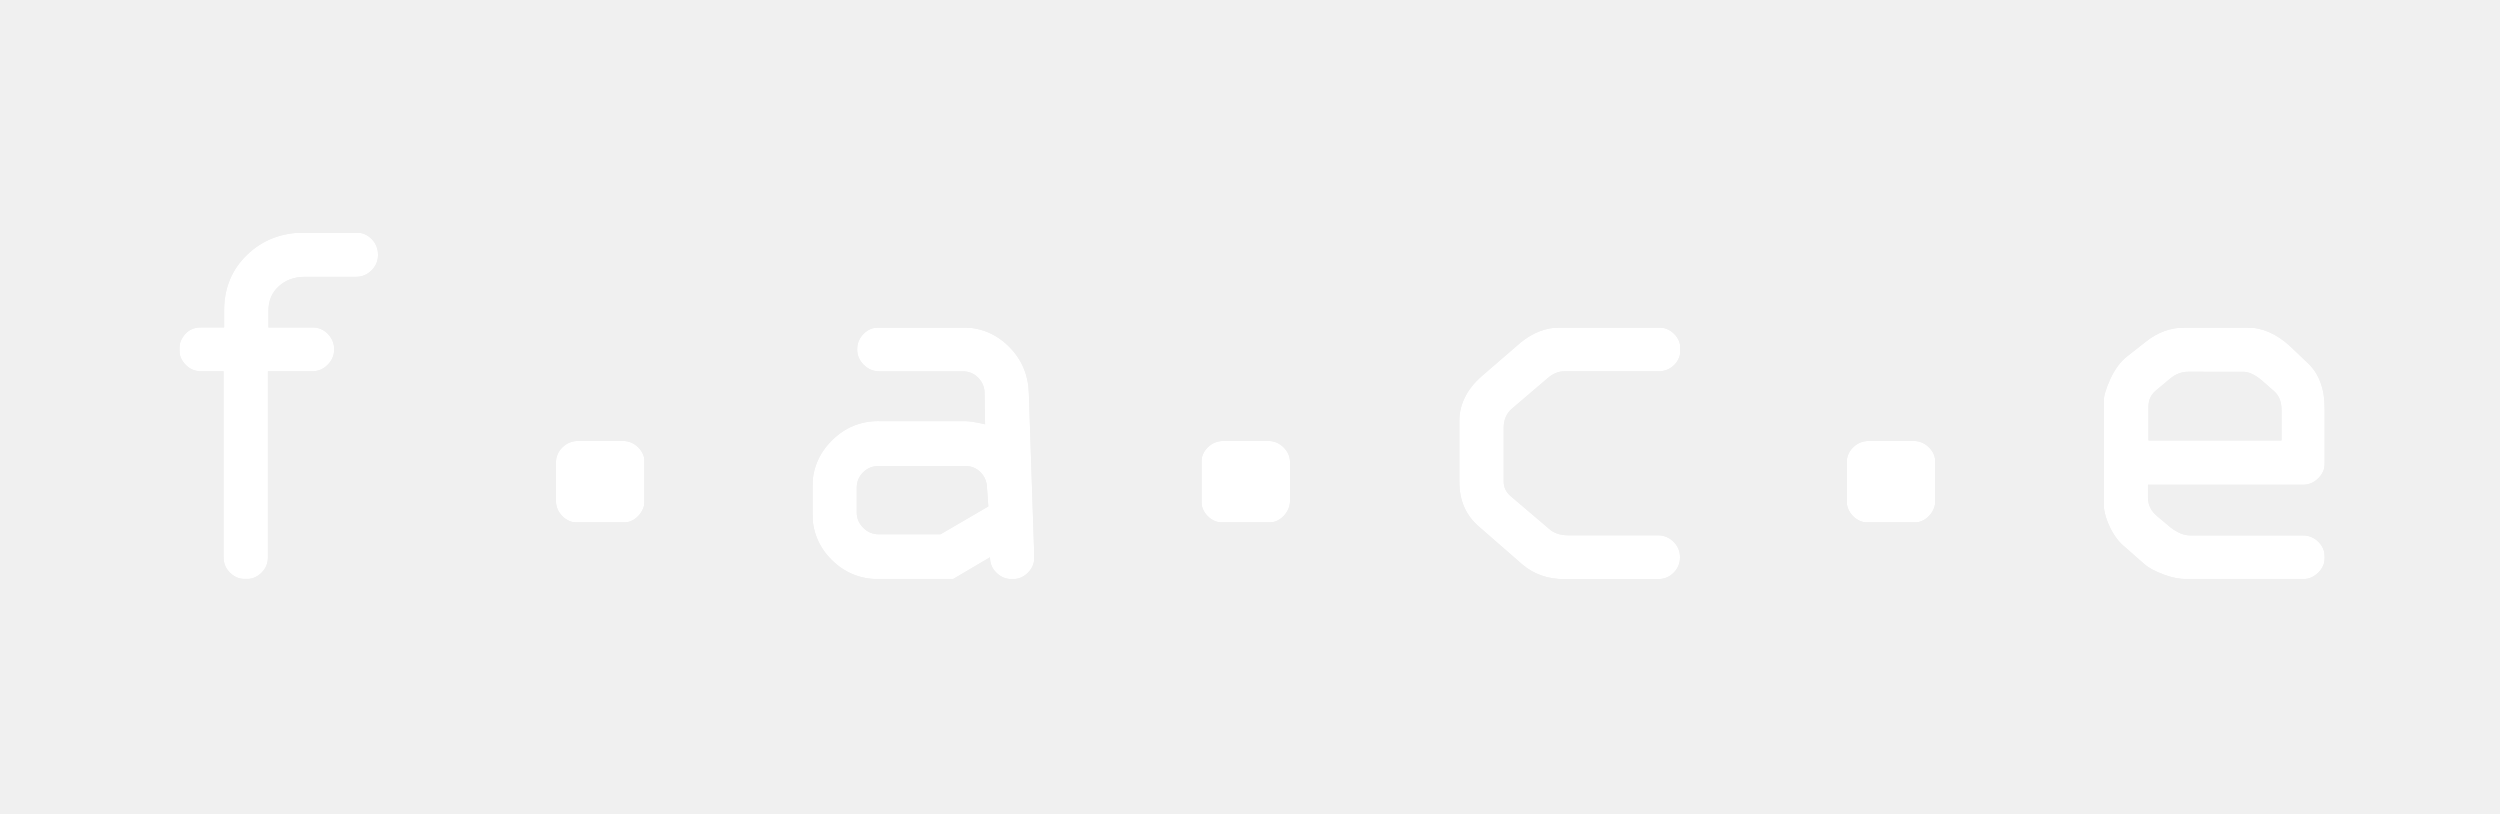
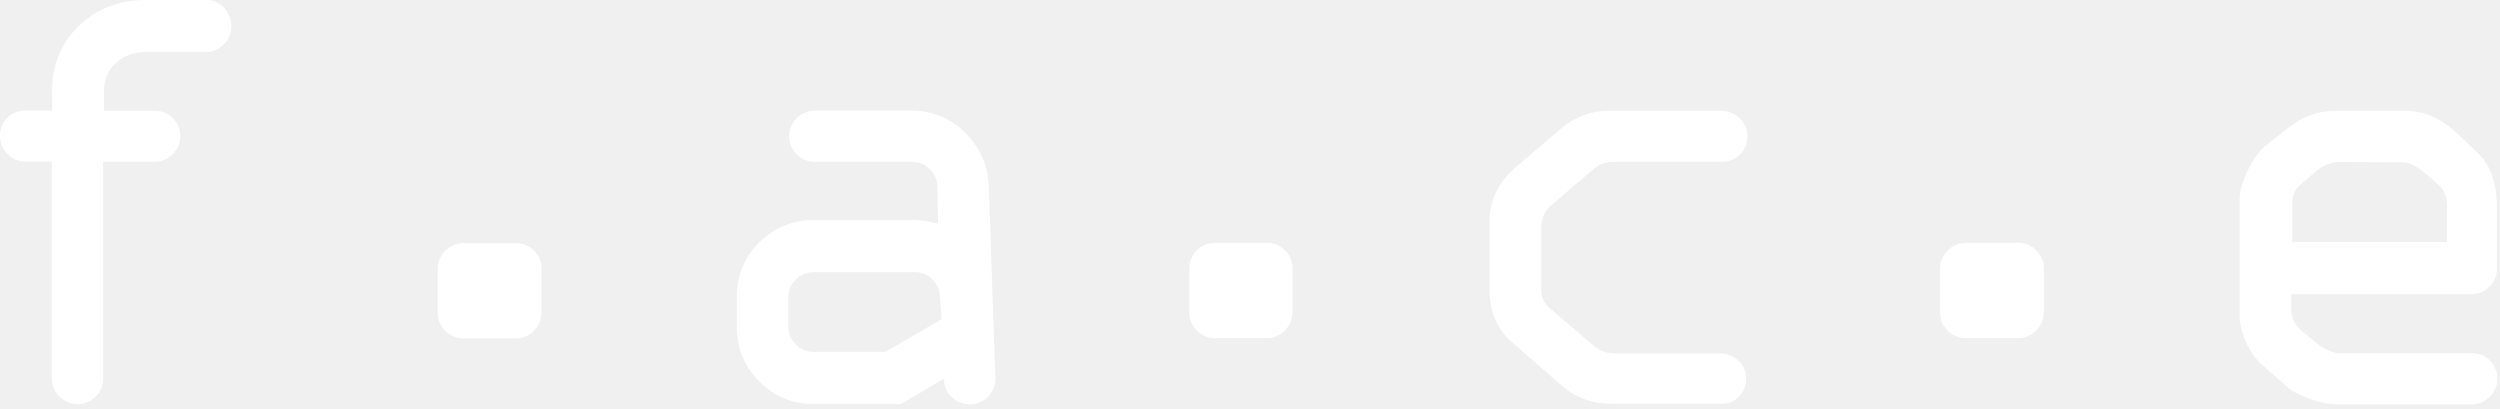
- <svg xmlns="http://www.w3.org/2000/svg" width="1122" height="365" fill="none">
-   <mask id="a" width="964" height="158" x="80" y="104" maskUnits="userSpaceOnUse" style="mask-type:luminance">
-     <path fill="#fff" d="M1044 261.333V104H80v157.333z" />
-   </mask>
-   <g mask="url(#a)">
-     <mask id="b" width="90" height="156" x="80" y="104" maskUnits="userSpaceOnUse" style="mask-type:luminance">
-       <path fill="#fff" d="M169.656 104.359V260H80.453V104.359z" />
-     </mask>
-     <g mask="url(#b)">
-       <mask id="c" width="90" height="156" x="80" y="104" maskUnits="userSpaceOnUse" style="mask-type:luminance">
-         <path fill="#fff" d="M136.776 104.359c-10.302 0-18.916 3.313-25.823 9.938-6.911 6.625-10.364 14.995-10.364 25.052v7.599H90.287c-3.047 0-5.443.995-7.193 3.005-1.667 1.891-2.557 4.026-2.64 6.443v.792c.083 2.5 1.057 4.671 2.864 6.52 1.932 1.974 4.245 2.927 6.969 2.927h10.057v83.469c0 2.745.974 5.057 2.927 6.969q2.928 2.866 7.13 2.865c2.662 0 4.959-.954 6.912-2.865 1.969-1.912 2.922-4.224 2.922-6.969v-83.469h19.916c2.641 0 4.953-.974 6.907-2.927 1.932-1.948 2.927-4.244 2.927-6.906 0-2.724-.995-5.057-2.927-7.031-1.891-1.891-4.125-2.802-6.646-2.802h-19.933v-7.599c0-4.453 1.547-8.089 4.636-10.891 3.088-2.807 6.969-4.229 11.661-4.229h23.042c2.661 0 4.958-.974 6.927-2.906 1.953-1.969 2.906-4.266 2.906-6.906 0-2.823-.953-5.204-2.843-7.152-1.933-1.953-4.25-2.927-6.99-2.927z" />
-       </mask>
-       <g mask="url(#c)">
-         <mask id="d" width="91" height="156" x="80" y="104" maskUnits="userSpaceOnUse" style="mask-type:luminance">
-           <path fill="#fff" d="M170.667 260V104H80v156z" />
-         </mask>
-         <g mask="url(#d)">
-           <mask id="e" width="90" height="156" x="80" y="104" maskUnits="userSpaceOnUse" style="mask-type:luminance">
-             <path fill="#fff" d="M169.656 104.359V260H80.453V104.359z" />
-           </mask>
-           <g mask="url(#e)">
-             <mask id="f" width="90" height="156" x="80" y="104" maskUnits="userSpaceOnUse" style="mask-type:luminance">
-               <path fill="#fff" d="M136.776 104.359c-10.302 0-18.916 3.313-25.823 9.938-6.911 6.625-10.364 14.995-10.364 25.052v7.599H90.287c-3.047 0-5.443.995-7.193 3.005-1.667 1.891-2.557 4.026-2.64 6.443v.792c.083 2.5 1.057 4.671 2.864 6.52 1.932 1.974 4.245 2.927 6.969 2.927h10.057v83.469c0 2.745.974 5.057 2.927 6.969q2.928 2.866 7.13 2.865c2.662 0 4.959-.954 6.912-2.865 1.969-1.912 2.922-4.224 2.922-6.969v-83.469h19.916c2.641 0 4.953-.974 6.907-2.927 1.932-1.948 2.927-4.244 2.927-6.906 0-2.724-.995-5.057-2.927-7.031-1.891-1.891-4.125-2.802-6.646-2.802h-19.933v-7.599c0-4.453 1.547-8.089 4.636-10.891 3.088-2.807 6.969-4.229 11.661-4.229h23.042c2.661 0 4.958-.974 6.927-2.906 1.953-1.969 2.906-4.266 2.906-6.906 0-2.823-.953-5.204-2.843-7.152-1.933-1.953-4.25-2.927-6.99-2.927z" />
-             </mask>
-             <g mask="url(#f)">
-               <path fill="#fff" d="M80.453 104.359h89.203v155.407H80.453z" />
-             </g>
-           </g>
-         </g>
-       </g>
-     </g>
-     <mask id="g" width="41" height="38" x="249" y="197" maskUnits="userSpaceOnUse" style="mask-type:luminance">
-       <path fill="#fff" d="M289.333 197.891v36.776h-39.828v-36.776z" />
-     </mask>
-     <g mask="url(#g)">
-       <mask id="h" width="41" height="38" x="249" y="197" maskUnits="userSpaceOnUse" style="mask-type:luminance">
-         <path fill="#fff" d="M259.583 197.891h19.911c2.646 0 4.959.958 6.912 2.864 1.948 1.891 2.927 4.229 2.927 6.974v16.74c0 2.724-.979 5.078-2.87 7.073-1.927 2.01-4.245 3.005-6.969 3.005h-20.156c-2.739 0-5.036-.974-6.969-2.927-1.927-1.948-2.864-4.266-2.864-6.927v-16.964c0-2.745.979-5.062 2.927-6.974 1.953-1.906 4.328-2.864 7.151-2.864" />
-       </mask>
-       <g mask="url(#h)">
-         <mask id="i" width="41" height="38" x="249" y="197" maskUnits="userSpaceOnUse" style="mask-type:luminance">
-           <path fill="#fff" d="M289.333 234.666v-37.333h-40v37.333z" />
-         </mask>
-         <g mask="url(#i)">
-           <mask id="j" width="41" height="38" x="249" y="197" maskUnits="userSpaceOnUse" style="mask-type:luminance">
-             <path fill="#fff" d="M289.333 197.891v36.651h-39.828v-36.651z" />
-           </mask>
-           <g mask="url(#j)">
-             <mask id="k" width="41" height="38" x="249" y="197" maskUnits="userSpaceOnUse" style="mask-type:luminance">
-               <path fill="#fff" d="M259.583 197.891h19.911c2.646 0 4.959.958 6.912 2.864 1.948 1.891 2.927 4.229 2.927 6.974v16.74c0 2.724-.979 5.078-2.87 7.073-1.927 2.01-4.245 3.005-6.969 3.005h-20.156c-2.739 0-5.036-.974-6.969-2.927-1.927-1.948-2.864-4.266-2.864-6.927v-16.964c0-2.745.979-5.062 2.927-6.974 1.953-1.906 4.328-2.864 7.151-2.864" />
-             </mask>
-             <g mask="url(#k)">
-               <path fill="#fff" d="M249.505 197.891h39.797v36.645h-39.797z" />
-             </g>
-           </g>
-         </g>
-       </g>
-     </g>
-     <mask id="l" width="101" height="114" x="364" y="146" maskUnits="userSpaceOnUse" style="mask-type:luminance">
-       <path fill="#fff" d="M464.219 146.953V260h-99.636V146.953z" />
-     </mask>
-     <g mask="url(#l)">
-       <mask id="m" width="101" height="114" x="364" y="146" maskUnits="userSpaceOnUse" style="mask-type:luminance">
-         <path fill="#fff" d="m443.562 227.271-.593-8.307c-.058-2.808-1.052-5.141-2.922-7.032-1.849-1.869-4.188-2.802-6.912-2.802h-38.786c-2.745 0-5.057.974-6.99 2.865-1.932 1.89-2.864 4.245-2.864 6.969v11.01c0 2.641.974 4.937 2.948 6.911 1.927 1.948 4.265 2.901 6.927 2.901h27.734zm-49.192-38.276h38.562c2.115 0 5.183.484 9.167 1.422l-.224-13.943c0-2.719-.974-5.036-2.885-6.969-1.891-1.927-4.245-2.864-6.969-2.864h-37.448c-2.662 0-4.958-.974-6.927-2.907-1.953-1.968-2.948-4.265-2.948-6.927 0-2.724.974-5.036 2.864-6.968 1.891-1.933 4.266-2.886 7.011-2.886h37.406c8.125 0 15.057 2.865 20.787 8.557 5.729 5.688 8.734 12.677 8.979 20.964l2.458 73.635c0 2.745-.974 5.063-2.927 6.969-1.948 1.932-4.245 2.865-6.906 2.865-2.802 0-5.203-.953-7.13-2.865-1.974-1.885-2.928-4.224-2.928-6.969l-16.64 9.813H394.37c-8.271 0-15.318-2.88-21.11-8.651s-8.677-12.781-8.677-21.052v-11.5c0-8.188 2.907-15.198 8.735-21.011 5.833-5.828 12.843-8.734 21.052-8.734" />
-       </mask>
-       <g mask="url(#m)">
-         <mask id="n" width="102" height="114" x="364" y="146" maskUnits="userSpaceOnUse" style="mask-type:luminance">
-           <path fill="#fff" d="M465.333 260V146.667H364V260z" />
-         </mask>
-         <g mask="url(#n)">
-           <mask id="o" width="101" height="114" x="364" y="146" maskUnits="userSpaceOnUse" style="mask-type:luminance">
-             <path fill="#fff" d="M464.219 146.953V260h-99.636V146.953z" />
-           </mask>
-           <g mask="url(#o)">
-             <mask id="p" width="101" height="114" x="364" y="146" maskUnits="userSpaceOnUse" style="mask-type:luminance">
-               <path fill="#fff" d="m443.562 227.271-.593-8.307c-.058-2.808-1.052-5.141-2.922-7.032-1.849-1.869-4.188-2.802-6.912-2.802h-38.786c-2.745 0-5.057.974-6.99 2.865-1.932 1.89-2.864 4.245-2.864 6.969v11.01c0 2.641.974 4.937 2.948 6.911 1.927 1.948 4.265 2.901 6.927 2.901h27.734zm-49.192-38.276h38.562c2.115 0 5.183.484 9.167 1.422l-.224-13.943c0-2.719-.974-5.036-2.885-6.969-1.891-1.927-4.245-2.864-6.969-2.864h-37.448c-2.662 0-4.958-.974-6.927-2.907-1.953-1.968-2.948-4.265-2.948-6.927 0-2.724.974-5.036 2.864-6.968 1.891-1.933 4.266-2.886 7.011-2.886h37.406c8.125 0 15.057 2.865 20.787 8.557 5.729 5.688 8.734 12.677 8.979 20.964l2.458 73.635c0 2.745-.974 5.063-2.927 6.969-1.948 1.932-4.245 2.865-6.906 2.865-2.802 0-5.203-.953-7.13-2.865-1.974-1.885-2.928-4.224-2.928-6.969l-16.64 9.813H394.37c-8.271 0-15.318-2.88-21.11-8.651s-8.677-12.781-8.677-21.052v-11.5c0-8.188 2.907-15.198 8.735-21.011 5.833-5.828 12.843-8.734 21.052-8.734" />
-             </mask>
-             <g mask="url(#p)">
-               <path fill="#fff" d="M364.583 146.953h99.636v112.87h-99.636z" />
-             </g>
-           </g>
-         </g>
-       </g>
-     </g>
-     <mask id="q" width="41" height="38" x="539" y="197" maskUnits="userSpaceOnUse" style="mask-type:luminance">
-       <path fill="#fff" d="M579.083 197.891v36.776h-39.937v-36.776z" />
-     </mask>
-     <g mask="url(#q)">
-       <mask id="r" width="40" height="38" x="539" y="197" maskUnits="userSpaceOnUse" style="mask-type:luminance">
-         <path fill="#fff" d="M549.224 197.891h19.911c2.662 0 4.958.958 6.906 2.864 1.953 1.891 2.948 4.229 2.948 6.974v16.74c0 2.724-.979 5.078-2.864 7.073-1.933 2.01-4.25 3.005-6.969 3.005h-20.177c-2.724 0-5.042-.974-6.969-2.927-1.932-1.948-2.864-4.266-2.864-6.927v-16.964c0-2.745.973-5.062 2.921-6.974 1.954-1.906 4.329-2.864 7.157-2.864" />
-       </mask>
-       <g mask="url(#r)">
-         <mask id="s" width="42" height="38" x="538" y="197" maskUnits="userSpaceOnUse" style="mask-type:luminance">
-           <path fill="#fff" d="M580 234.666v-37.333h-41.333v37.333z" />
-         </mask>
-         <g mask="url(#s)">
-           <mask id="t" width="41" height="38" x="539" y="197" maskUnits="userSpaceOnUse" style="mask-type:luminance">
-             <path fill="#fff" d="M579.083 197.891v36.651h-39.937v-36.651z" />
-           </mask>
-           <g mask="url(#t)">
-             <mask id="u" width="40" height="38" x="539" y="197" maskUnits="userSpaceOnUse" style="mask-type:luminance">
-               <path fill="#fff" d="M549.224 197.891h19.911c2.662 0 4.958.958 6.906 2.864 1.953 1.891 2.948 4.229 2.948 6.974v16.74c0 2.724-.979 5.078-2.864 7.073-1.933 2.01-4.25 3.005-6.969 3.005h-20.177c-2.724 0-5.042-.974-6.969-2.927-1.932-1.948-2.864-4.266-2.864-6.927v-16.964c0-2.745.973-5.062 2.921-6.974 1.954-1.906 4.329-2.864 7.157-2.864" />
-             </mask>
-             <g mask="url(#u)">
-               <path fill="#fff" d="M539.146 197.891h39.792v36.645h-39.792z" />
-             </g>
-           </g>
-         </g>
-       </g>
-     </g>
-     <mask id="v" width="101" height="114" x="654" y="146" maskUnits="userSpaceOnUse" style="mask-type:luminance">
-       <path fill="#fff" d="M754.208 146.964V260h-99.542V146.964z" />
-     </mask>
-     <g mask="url(#v)">
-       <mask id="w" width="101" height="114" x="654" y="146" maskUnits="userSpaceOnUse" style="mask-type:luminance">
-         <path fill="#fff" d="M744.13 259.933h-42.016c-7.416 0-13.739-2.214-18.958-6.662l-19.078-16.64c-6.099-5.063-9.146-11.928-9.146-20.605v-25.625c-.323-8.349 3.13-15.619 10.302-21.781l17.208-14.87c5.547-4.531 11.48-6.786 17.782-6.786h44.151c2.724 0 5.036.974 6.968 2.864 1.933 1.933 2.865 4.245 2.865 6.969 0 2.802-.953 5.162-2.865 7.031-1.911 1.87-4.244 2.803-6.968 2.803h-42.261c-2.661 0-5.182 1.057-7.62 3.171l-15.786 13.469c-2.583 2.177-3.865 5.099-3.865 8.761v23.994c0 2.578 1.016 4.776 3.047 6.563l17.334 14.75c2.177 1.953 5.062 2.906 8.656 2.906h40.25c2.661 0 4.958.953 6.911 2.865 1.969 1.932 2.943 4.244 2.943 6.968 0 2.745-.953 5.058-2.865 6.969-1.911 1.912-4.244 2.865-6.968 2.865" />
-       </mask>
-       <g mask="url(#w)">
-         <mask id="x" width="101" height="114" x="654" y="146" maskUnits="userSpaceOnUse" style="mask-type:luminance">
-           <path fill="#fff" d="M754.666 260V146.667h-100V260z" />
-         </mask>
-         <g mask="url(#x)">
-           <mask id="y" width="101" height="114" x="654" y="146" maskUnits="userSpaceOnUse" style="mask-type:luminance">
-             <path fill="#fff" d="M754.208 146.964V260h-99.542V146.964z" />
-           </mask>
-           <g mask="url(#y)">
-             <mask id="z" width="101" height="114" x="654" y="146" maskUnits="userSpaceOnUse" style="mask-type:luminance">
-               <path fill="#fff" d="M744.13 259.933h-42.016c-7.416 0-13.739-2.214-18.958-6.662l-19.078-16.64c-6.099-5.063-9.146-11.928-9.146-20.605v-25.625c-.323-8.349 3.13-15.619 10.302-21.781l17.208-14.87c5.547-4.531 11.48-6.786 17.782-6.786h44.151c2.724 0 5.036.974 6.968 2.864 1.933 1.933 2.865 4.245 2.865 6.969 0 2.802-.953 5.162-2.865 7.031-1.911 1.87-4.244 2.803-6.968 2.803h-42.261c-2.661 0-5.182 1.057-7.62 3.171l-15.786 13.469c-2.583 2.177-3.865 5.099-3.865 8.761v23.994c0 2.578 1.016 4.776 3.047 6.563l17.334 14.75c2.177 1.953 5.062 2.906 8.656 2.906h40.25c2.661 0 4.958.953 6.911 2.865 1.969 1.932 2.943 4.244 2.943 6.968 0 2.745-.953 5.058-2.865 6.969-1.911 1.912-4.244 2.865-6.968 2.865" />
-             </mask>
-             <g mask="url(#z)">
-               <path fill="#fff" d="M654.911 146.964h99.297v112.875h-99.297z" />
-             </g>
-           </g>
-         </g>
-       </g>
-     </g>
-     <mask id="A" width="41" height="38" x="828" y="197" maskUnits="userSpaceOnUse" style="mask-type:luminance">
-       <path fill="#fff" d="M868.719 197.891v36.776h-39.938v-36.776z" />
-     </mask>
-     <g mask="url(#A)">
-       <mask id="B" width="41" height="38" x="828" y="197" maskUnits="userSpaceOnUse" style="mask-type:luminance">
-         <path fill="#fff" d="M838.86 197.891h19.911c2.662 0 4.958.958 6.912 2.864 1.948 1.891 2.921 4.229 2.921 6.974v16.74c0 2.724-.973 5.078-2.864 7.073-1.927 2.01-4.245 3.005-6.969 3.005h-20.156c-2.719 0-5.037-.974-6.969-2.927-1.927-1.948-2.864-4.266-2.864-6.927v-16.964c0-2.745.974-5.062 2.927-6.974 1.948-1.906 4.328-2.864 7.151-2.864" />
-       </mask>
-       <g mask="url(#B)">
-         <mask id="C" width="42" height="38" x="828" y="197" maskUnits="userSpaceOnUse" style="mask-type:luminance">
-           <path fill="#fff" d="M869.334 234.666v-37.333h-41.333v37.333z" />
-         </mask>
-         <g mask="url(#C)">
-           <mask id="D" width="41" height="38" x="828" y="197" maskUnits="userSpaceOnUse" style="mask-type:luminance">
-             <path fill="#fff" d="M868.72 197.891v36.651h-39.938v-36.651z" />
-           </mask>
-           <g mask="url(#D)">
-             <mask id="E" width="41" height="38" x="828" y="197" maskUnits="userSpaceOnUse" style="mask-type:luminance">
-               <path fill="#fff" d="M838.861 197.891h19.911c2.662 0 4.958.958 6.912 2.864 1.948 1.891 2.921 4.229 2.921 6.974v16.74c0 2.724-.973 5.078-2.864 7.073-1.927 2.01-4.245 3.005-6.969 3.005h-20.156c-2.719 0-5.037-.974-6.969-2.927-1.927-1.948-2.864-4.266-2.864-6.927v-16.964c0-2.745.974-5.062 2.927-6.974 1.948-1.906 4.328-2.864 7.151-2.864" />
-             </mask>
-             <g mask="url(#E)">
-               <path fill="#fff" d="M828.782 197.891h39.797v36.645h-39.797z" />
-             </g>
-           </g>
-         </g>
-       </g>
-     </g>
-     <mask id="F" width="100" height="114" x="944" y="146" maskUnits="userSpaceOnUse" style="mask-type:luminance">
-       <path fill="#fff" d="M1043.38 146.974V260h-99.281V146.974z" />
-     </mask>
-     <g mask="url(#F)">
-       <mask id="G" width="100" height="114" x="944" y="146" maskUnits="userSpaceOnUse" style="mask-type:luminance">
-         <path fill="#fff" d="M1006.86 166.864c2.34 0 4.98 1.219 7.97 3.636l5.75 5.041c2.25 1.948 3.37 4.756 3.37 8.433v13.692h-59.716v-15.239c0-3.125 1.282-5.646 3.86-7.599l5.75-4.813q3.751-3.171 8.291-3.172zm-26.105-19.89c-6.583 0-12.515 2.172-17.922 6.541l-8.208 6.443c-3.047 2.417-5.547 5.828-7.542 10.198-1.989 4.37-2.984 7.823-2.984 10.406v45.084c0 3.27.917 6.869 2.745 10.77 1.828 3.881 4.14 6.948 6.864 9.12l8.776 7.724c1.792 1.563 4.594 3.068 8.355 4.511 3.796 1.442 7.416 2.151 10.828 2.151h51.873c2.58 0 4.86-.974 6.87-2.907 1.93-1.906 2.92-4.14 2.97-6.682v-.427c-.07-2.641-1.02-4.896-2.93-6.766-1.95-1.911-4.25-2.843-6.91-2.843h-50.571c-2.808 0-5.771-1.219-8.88-3.636l-5.75-4.818c-2.886-2.338-4.329-5.203-4.329-8.536v-5.75h69.53c2.66 0 4.96-.974 6.91-2.922 1.91-1.891 2.88-4.125 2.93-6.687v-24.443c-.09-9.203-2.75-16.172-7.95-20.844l-7.38-7.031c-6.19-5.792-12.74-8.656-19.66-8.656z" />
-       </mask>
-       <g mask="url(#G)">
-         <mask id="H" width="100" height="114" x="944" y="146" maskUnits="userSpaceOnUse" style="mask-type:luminance">
-           <path fill="#fff" d="M1044 259.999V146.666H944v113.333z" />
-         </mask>
-         <g mask="url(#H)">
-           <mask id="I" width="100" height="114" x="944" y="146" maskUnits="userSpaceOnUse" style="mask-type:luminance">
-             <path fill="#fff" d="M1043.38 146.974V260h-99.281V146.974z" />
-           </mask>
-           <g mask="url(#I)">
-             <mask id="J" width="100" height="114" x="944" y="146" maskUnits="userSpaceOnUse" style="mask-type:luminance">
-               <path fill="#fff" d="M1006.86 166.864c2.34 0 4.98 1.219 7.97 3.636l5.75 5.041c2.25 1.948 3.37 4.756 3.37 8.433v13.692h-59.716v-15.239c0-3.125 1.282-5.646 3.86-7.599l5.75-4.813q3.751-3.171 8.291-3.172zm-26.105-19.89c-6.583 0-12.515 2.172-17.922 6.541l-8.208 6.443c-3.047 2.417-5.547 5.828-7.542 10.198-1.989 4.37-2.984 7.823-2.984 10.406v45.084c0 3.27.917 6.869 2.745 10.77 1.828 3.881 4.14 6.948 6.864 9.12l8.776 7.724c1.792 1.563 4.594 3.068 8.355 4.511 3.796 1.442 7.416 2.151 10.828 2.151h51.873c2.58 0 4.86-.974 6.87-2.907 1.93-1.906 2.92-4.14 2.97-6.682v-.427c-.07-2.641-1.02-4.896-2.93-6.766-1.95-1.911-4.25-2.843-6.91-2.843h-50.571c-2.808 0-5.771-1.219-8.88-3.636l-5.75-4.818c-2.886-2.338-4.329-5.203-4.329-8.536v-5.75h69.53c2.66 0 4.96-.974 6.91-2.922 1.91-1.891 2.88-4.125 2.93-6.687v-24.443c-.09-9.203-2.75-16.172-7.95-20.844l-7.38-7.031c-6.19-5.792-12.74-8.656-19.66-8.656z" />
-             </mask>
-             <g mask="url(#J)">
-               <path fill="#fff" d="M944.099 146.974h99.281v112.849h-99.281z" />
-             </g>
-           </g>
-         </g>
-       </g>
-     </g>
-   </g>
+ <svg xmlns="http://www.w3.org/2000/svg" width="306" height="50" viewBox="0 0 306 50" fill="none">
+   <path d="M25.204 0H17.871C14.602 0 11.872 1.049 9.682 3.147C7.491 5.245 6.38 7.915 6.38 11.125V13.541H3.111C2.159 13.541 1.397 13.859 0.825 14.495C0.286 15.098 0 15.766 0 16.529V16.783C0.032 17.578 0.349 18.277 0.921 18.849C1.524 19.485 2.254 19.771 3.143 19.771H6.349V46.313C6.349 47.171 6.666 47.934 7.269 48.538C7.904 49.142 8.634 49.46 9.523 49.46C10.38 49.46 11.11 49.142 11.713 48.538C12.348 47.934 12.634 47.203 12.634 46.313V19.803H18.95C19.776 19.803 20.538 19.485 21.141 18.881C21.744 18.277 22.061 17.546 22.061 16.688C22.061 15.83 21.744 15.067 21.141 14.463C20.538 13.859 19.839 13.573 19.046 13.573C19.014 13.573 18.982 13.573 18.982 13.573H12.729V11.157C12.729 9.727 13.205 8.582 14.189 7.692C15.173 6.802 16.411 6.357 17.903 6.357H25.204C26.061 6.357 26.791 6.039 27.394 5.435C28.029 4.8 28.314 4.069 28.314 3.242C28.314 2.352 27.997 1.589 27.426 0.954C26.823 0.286 26.093 0 25.204 0ZM63.168 29.752H56.851C55.962 29.752 55.201 30.038 54.502 30.674C53.899 31.278 53.582 32.041 53.582 32.899V38.303C53.582 39.129 53.899 39.892 54.502 40.496C55.137 41.1 55.867 41.418 56.724 41.418H63.136C64.025 41.418 64.755 41.1 65.358 40.464C65.961 39.828 66.279 39.066 66.279 38.207V32.899C66.279 32.009 65.961 31.278 65.358 30.674C64.755 30.07 63.993 29.752 63.168 29.752ZM118.178 16.275C116.369 14.463 114.147 13.541 111.576 13.541H99.736C98.879 13.541 98.117 13.859 97.514 14.463C96.911 15.098 96.593 15.83 96.593 16.688C96.593 17.514 96.879 18.245 97.514 18.881C98.117 19.485 98.847 19.803 99.704 19.803H111.607C112.496 19.803 113.226 20.121 113.829 20.725C114.433 21.36 114.75 22.091 114.75 22.95L114.813 27.368C113.544 27.082 112.56 26.923 111.893 26.923H99.64C97.037 26.923 94.816 27.845 92.943 29.657C91.102 31.5 90.181 33.725 90.181 36.332V39.987C90.181 42.626 91.102 44.851 92.943 46.694C94.784 48.538 97.006 49.46 99.64 49.46H110.274L115.544 46.345C115.544 47.235 115.829 47.966 116.464 48.57C117.067 49.174 117.829 49.491 118.718 49.491C119.575 49.491 120.305 49.174 120.908 48.57C121.511 47.966 121.829 47.203 121.829 46.345L121.035 22.95C120.94 20.311 119.988 18.087 118.178 16.275ZM108.37 43.071H99.577C98.752 43.071 97.99 42.753 97.387 42.149C96.784 41.513 96.466 40.782 96.466 39.956V36.459C96.466 35.569 96.784 34.838 97.387 34.234C97.99 33.63 98.752 33.312 99.609 33.312H111.957C112.814 33.312 113.576 33.598 114.147 34.202C114.718 34.806 115.036 35.537 115.067 36.427L115.258 39.066L108.37 43.071ZM155.095 29.72H148.778C147.889 29.72 147.128 30.006 146.493 30.642C145.89 31.246 145.572 32.009 145.572 32.867V38.271C145.572 39.097 145.89 39.86 146.493 40.464C147.128 41.068 147.858 41.386 148.715 41.386H155.063C155.952 41.386 156.682 41.068 157.285 40.432C157.888 39.797 158.206 39.034 158.206 38.175V32.867C158.206 31.977 157.92 31.246 157.285 30.642C156.682 30.038 155.952 29.72 155.095 29.72ZM189.885 25.111L194.9 20.82C195.662 20.153 196.456 19.803 197.313 19.803H210.74C211.629 19.803 212.359 19.517 212.962 18.913C213.565 18.341 213.883 17.578 213.883 16.688C213.883 16.37 213.851 16.052 213.756 15.766C213.629 15.385 213.438 15.035 213.184 14.717C213.121 14.622 213.057 14.558 212.962 14.495C212.327 13.891 211.597 13.573 210.74 13.573H196.71C194.71 13.573 192.805 14.304 191.06 15.734L185.6 20.407C183.314 22.378 182.235 24.698 182.33 27.336V35.474C182.33 38.239 183.283 40.401 185.219 42.022L191.282 47.298C192.964 48.729 194.964 49.428 197.313 49.428H210.645C211.534 49.428 212.264 49.142 212.803 48.601C213.406 47.998 213.724 47.235 213.724 46.376C213.724 46.059 213.692 45.741 213.597 45.455C213.47 45.073 213.311 44.724 213.025 44.406C212.962 44.31 212.899 44.247 212.803 44.183C212.2 43.579 211.47 43.261 210.613 43.261H197.852C196.71 43.261 195.789 42.975 195.091 42.34L189.599 37.635C188.965 37.063 188.647 36.364 188.647 35.537V27.909C188.647 26.701 189.06 25.811 189.885 25.111ZM247.054 29.72H240.737C239.816 29.72 239.086 30.006 238.388 30.642C237.785 31.246 237.467 32.009 237.467 32.867V38.271C237.467 39.097 237.785 39.86 238.388 40.464C239.023 41.068 239.753 41.386 240.61 41.386H247.022C247.911 41.386 248.641 41.068 249.244 40.432C249.847 39.797 250.165 39.034 250.165 38.175V32.867C250.165 31.977 249.847 31.246 249.244 30.642C248.641 30.038 247.911 29.72 247.054 29.72ZM304.762 44.12C304.159 43.516 303.429 43.23 302.572 43.23H286.478C285.589 43.23 284.637 42.848 283.653 42.085L281.812 40.559C280.891 39.828 280.447 38.907 280.447 37.858V36.014H302.508C303.365 36.014 304.095 35.696 304.699 35.092C305.302 34.488 305.619 33.789 305.619 32.962V25.175C305.587 22.25 304.762 20.025 303.111 18.563L300.762 16.338C298.794 14.495 296.731 13.573 294.509 13.573H285.78C283.685 13.573 281.812 14.272 280.098 15.639L277.463 17.705C276.511 18.468 275.717 19.549 275.083 20.947C274.448 22.346 274.13 23.427 274.13 24.253V38.589C274.13 39.638 274.416 40.782 274.987 42.022C275.559 43.261 276.289 44.215 277.178 44.914L279.971 47.362C280.542 47.87 281.431 48.347 282.637 48.792C283.844 49.237 284.986 49.491 286.066 49.491H302.54C303.365 49.491 304.095 49.174 304.73 48.57C305.333 47.966 305.651 47.266 305.683 46.44V46.313C305.651 45.455 305.365 44.755 304.762 44.12ZM280.574 24.793C280.574 23.808 280.987 23.013 281.812 22.378L283.653 20.852C284.447 20.184 285.335 19.835 286.288 19.835L294.065 19.866C294.795 19.866 295.652 20.248 296.604 21.011L298.445 22.6C299.175 23.204 299.524 24.126 299.524 25.27V29.625H280.574V24.793Z" fill="white" />
</svg>
